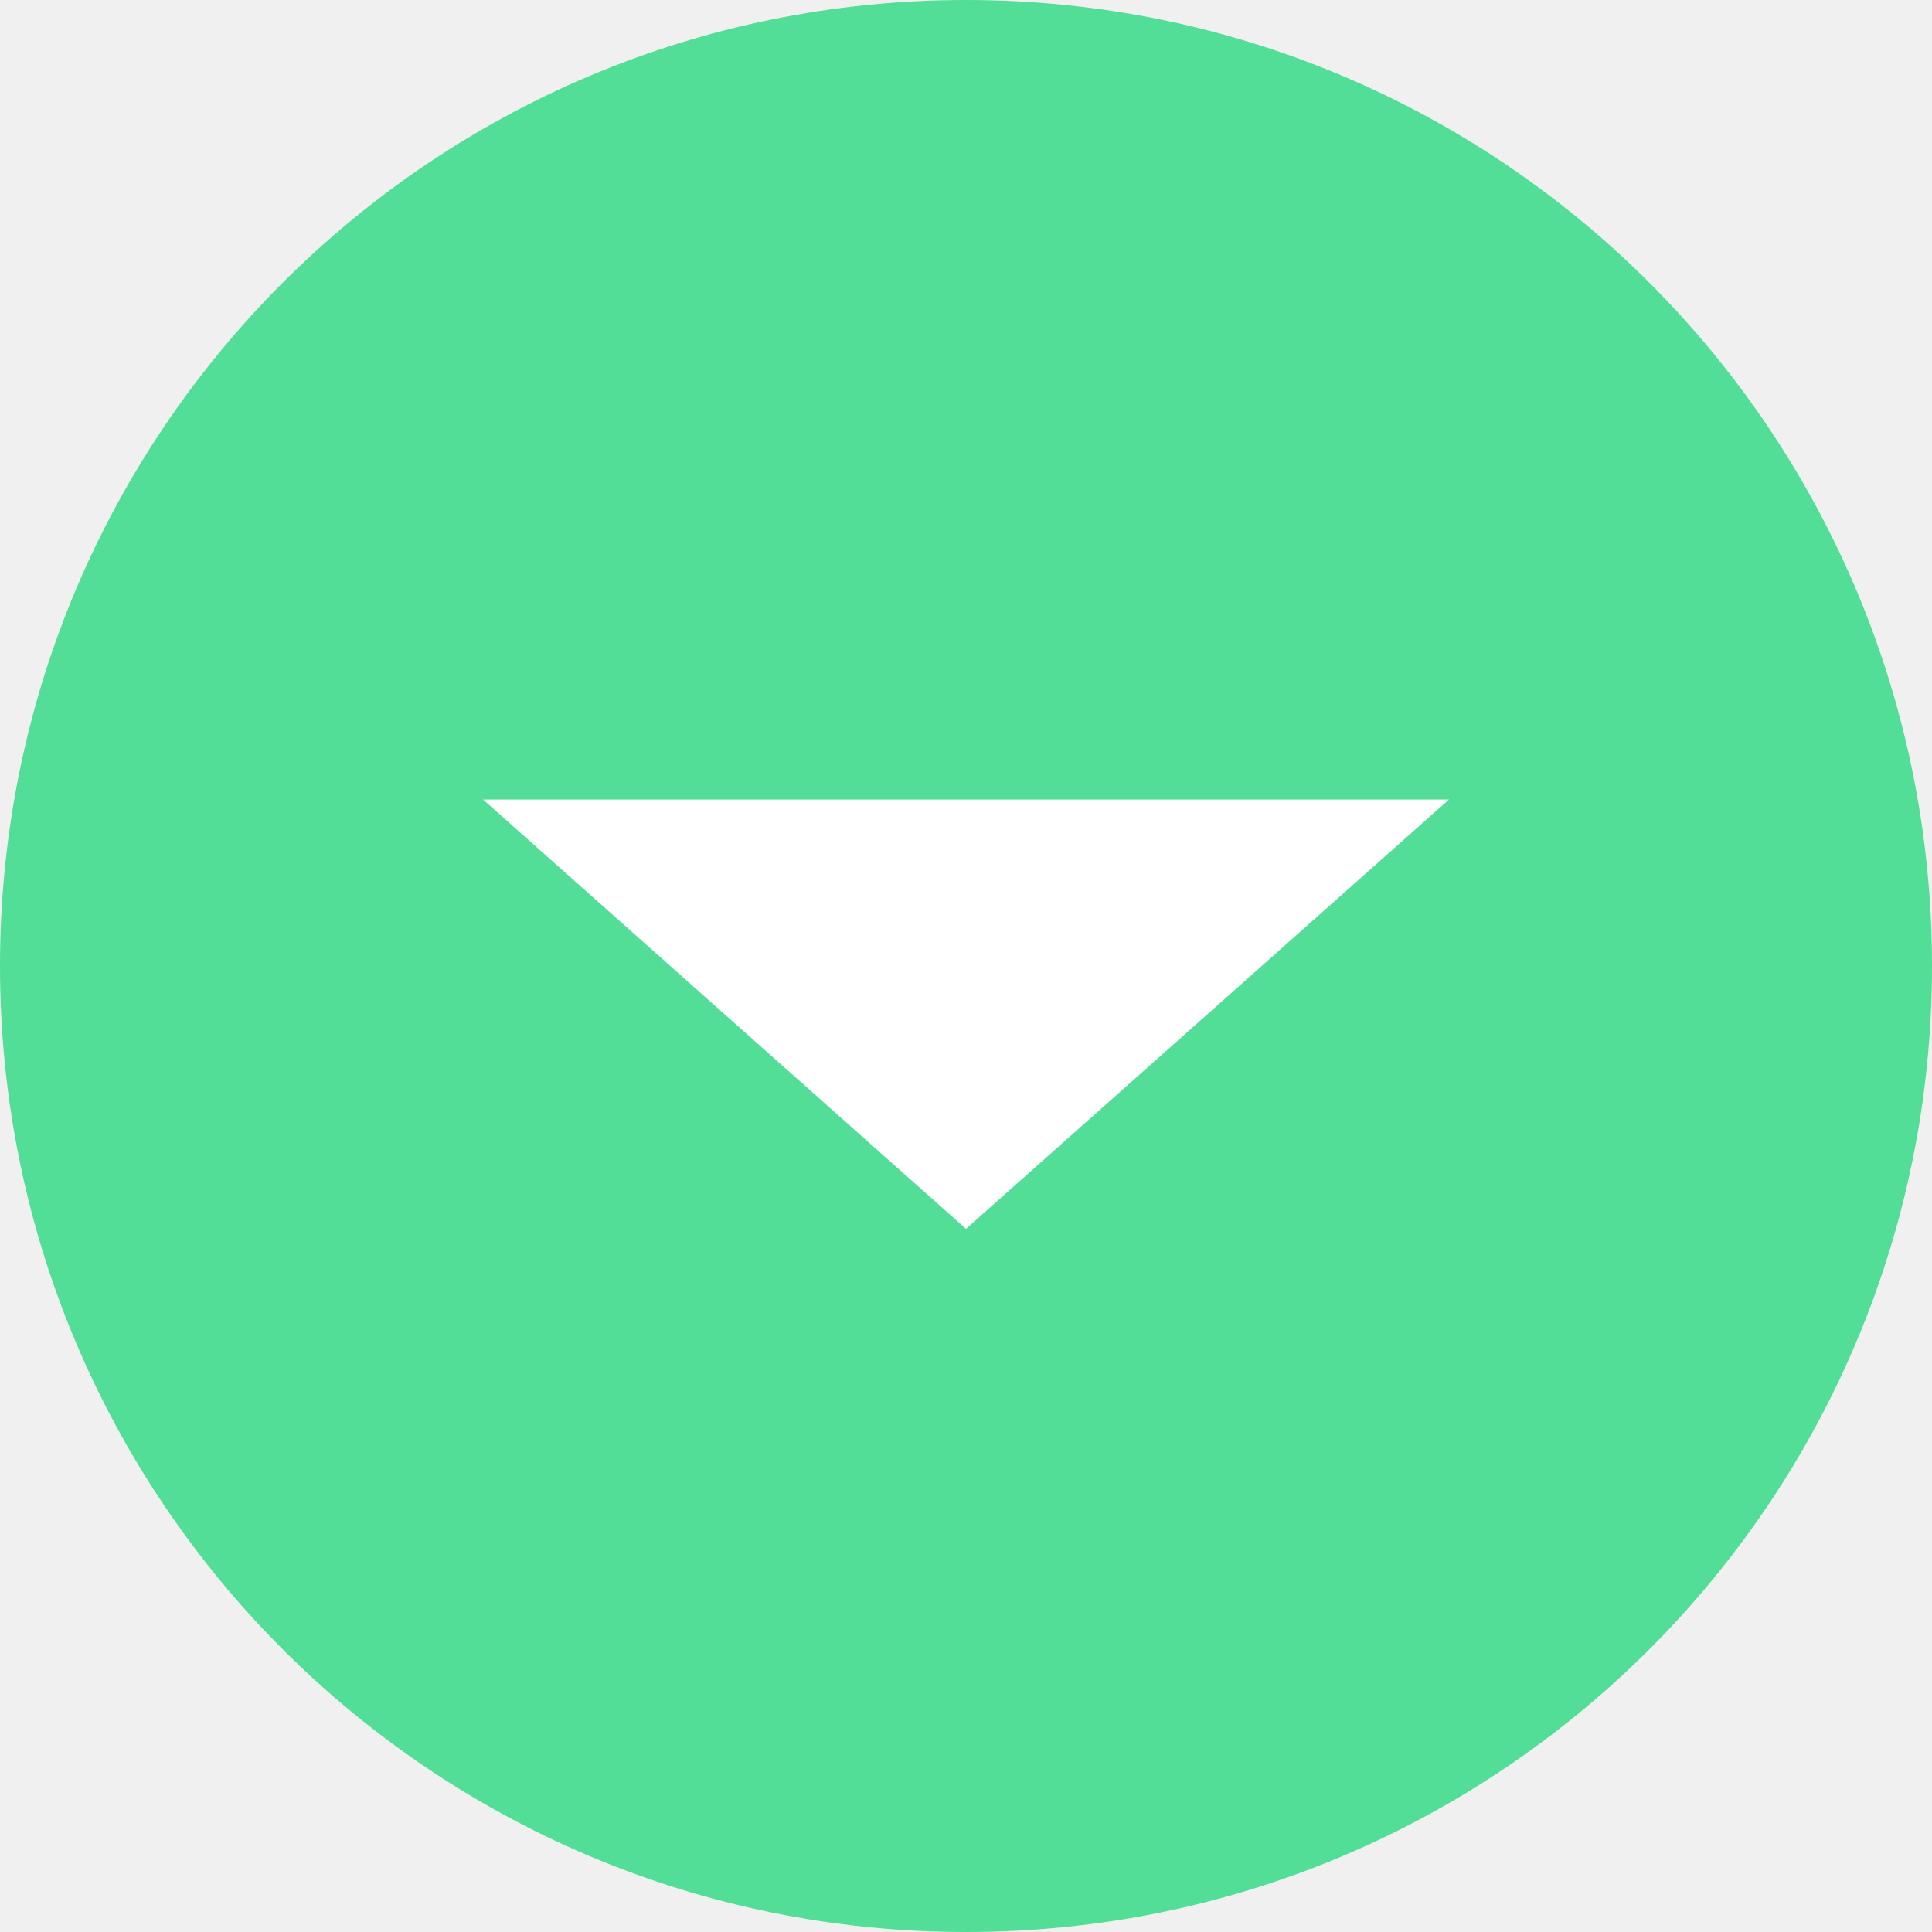
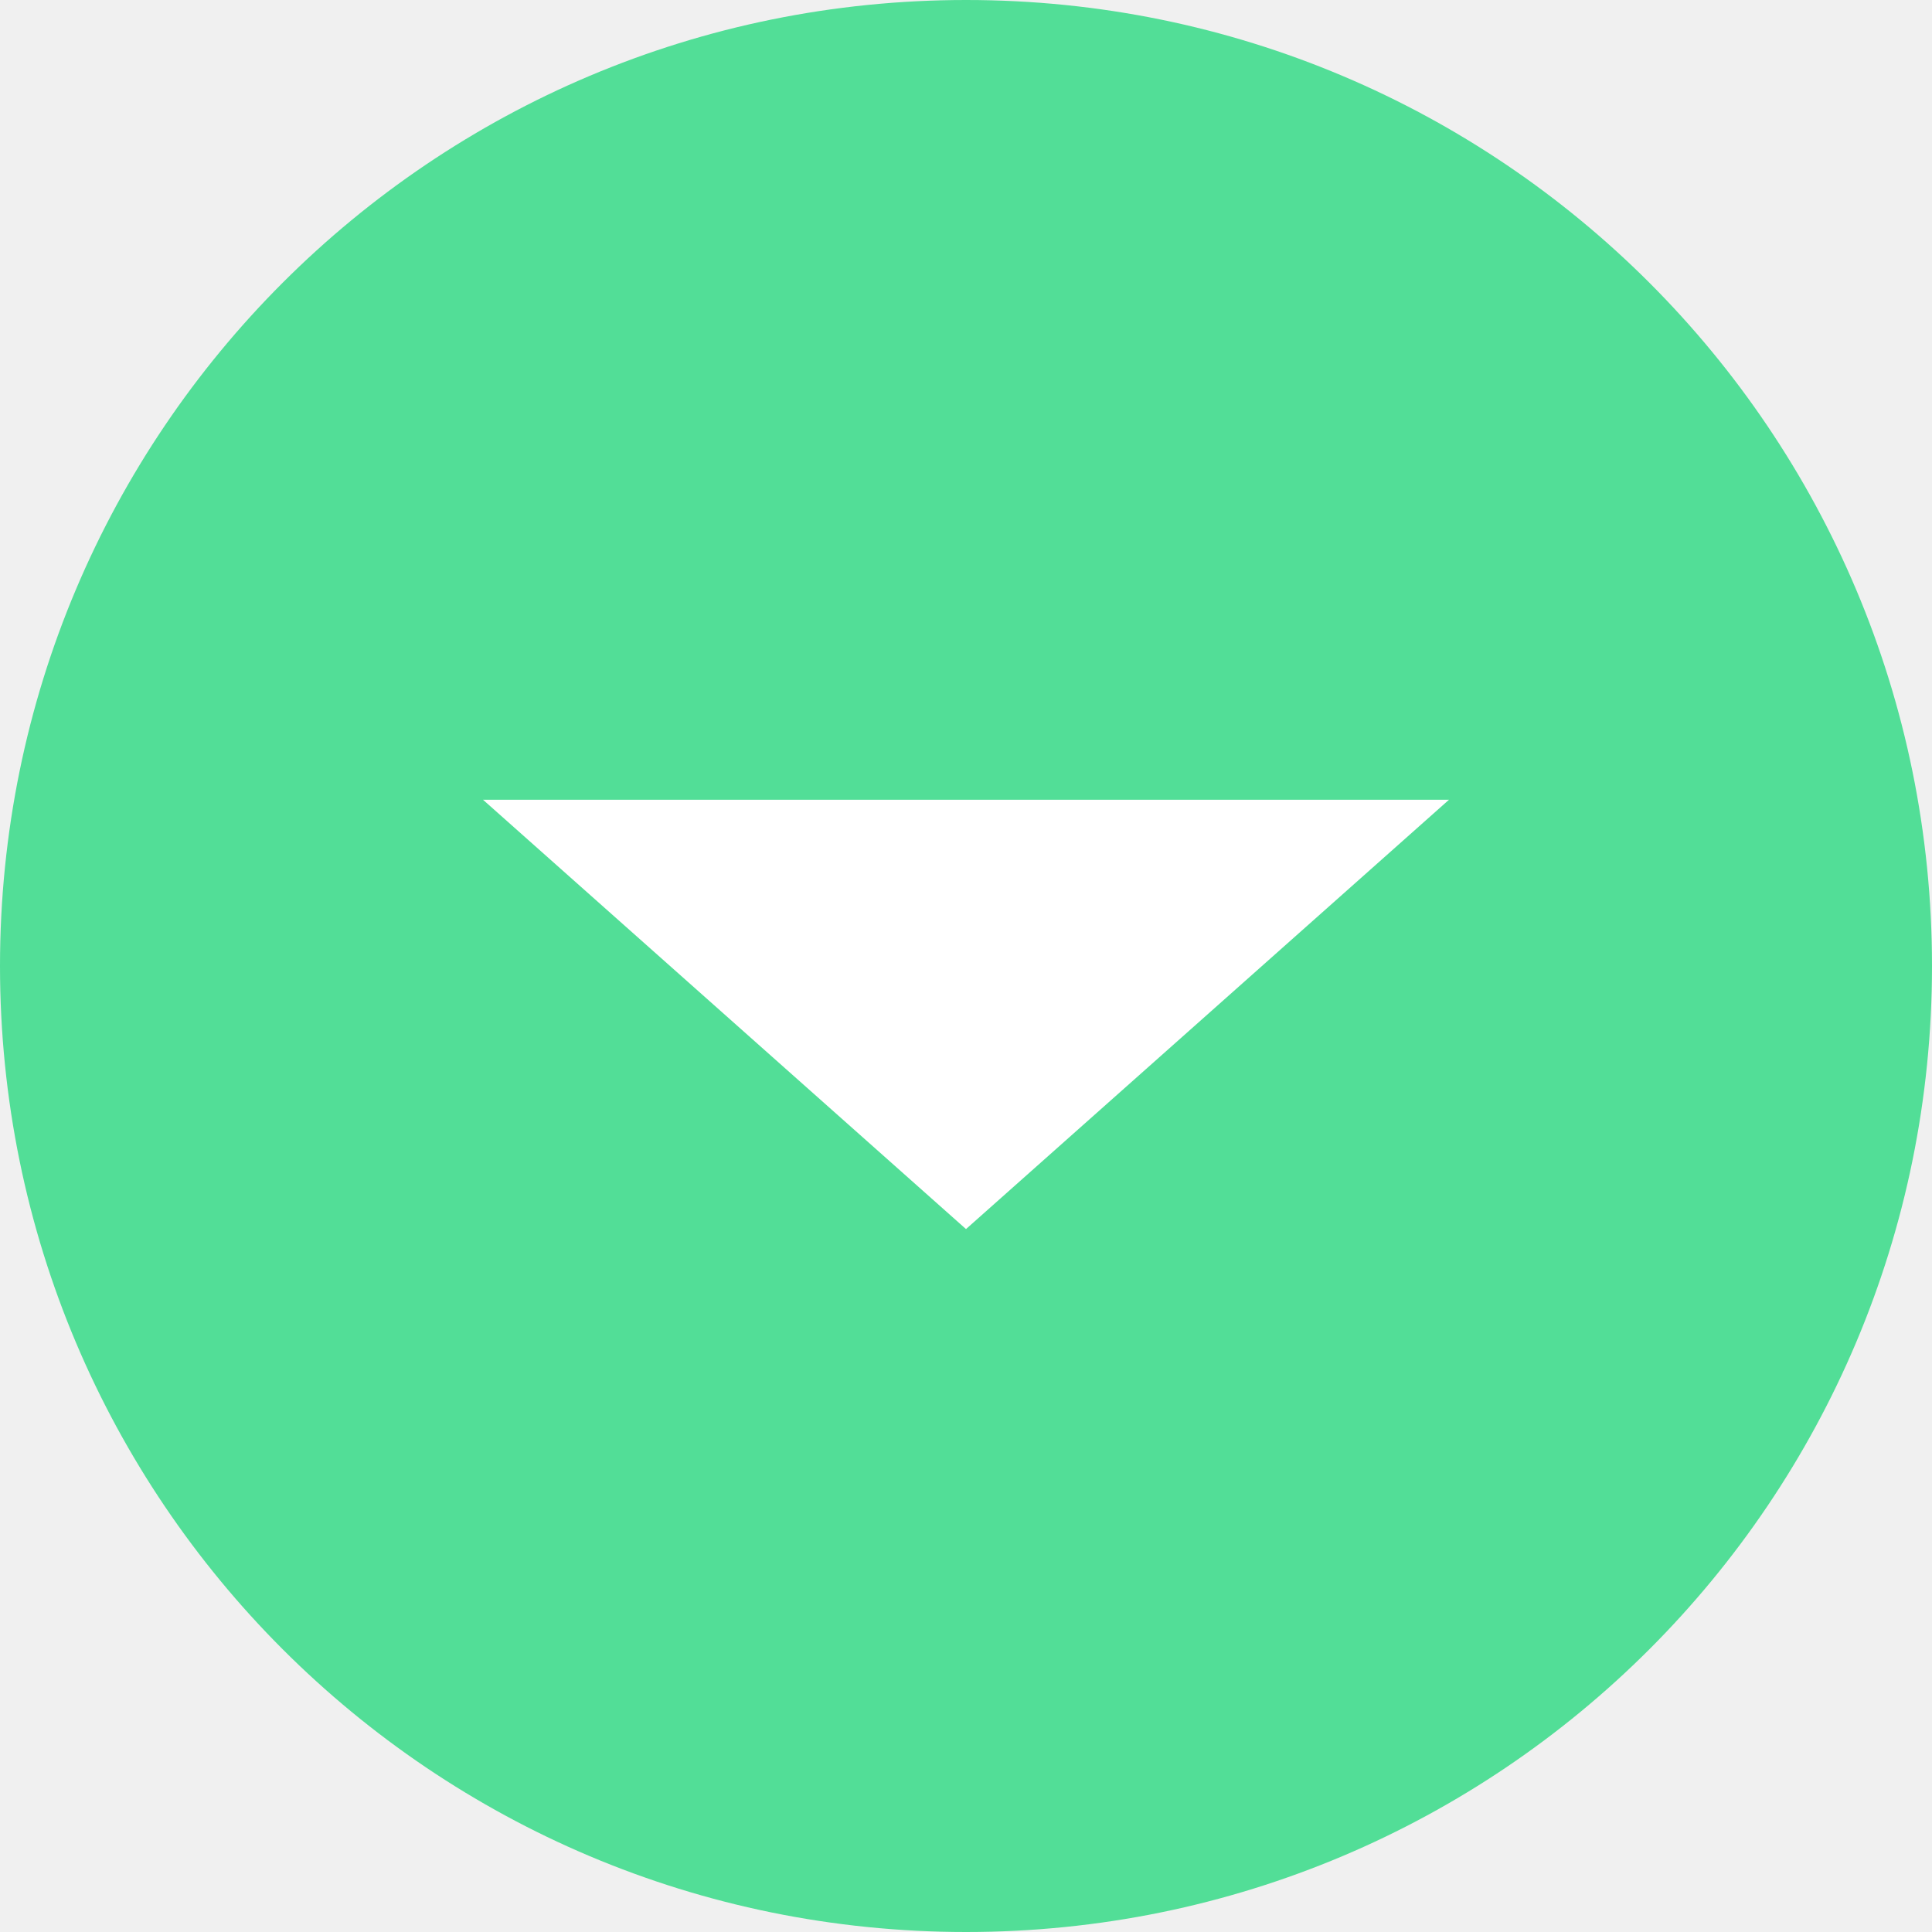
<svg xmlns="http://www.w3.org/2000/svg" width="18" height="18" viewBox="0 0 18 18" fill="none">
-   <path fill-rule="evenodd" clip-rule="evenodd" d="M0 9C0 4.023 4.024 0 9.001 0C13.977 0 18 4.023 18 9C18 13.977 13.977 18 9.001 18C4.024 18 0 13.977 0 9Z" fill="#52DE97" />
-   <path fill-rule="evenodd" clip-rule="evenodd" d="M4.5 7.449L9 11.449L13.5 7.449L4.5 7.449Z" fill="white" />
+   <path fill-rule="evenodd" clip-rule="evenodd" d="M0 9C0 4.023 4.024 0 9.001 0C13.977 0 18 4.023 18 9C18 13.977 13.977 18 9.001 18C4.024 18 0 13.977 0 9" fill="#52DE97" />
+   <path fill-rule="evenodd" clip-rule="evenodd" d="M4.5 7.451L9 11.451L13.5 7.451L4.5 7.451Z" fill="white" />
</svg>
